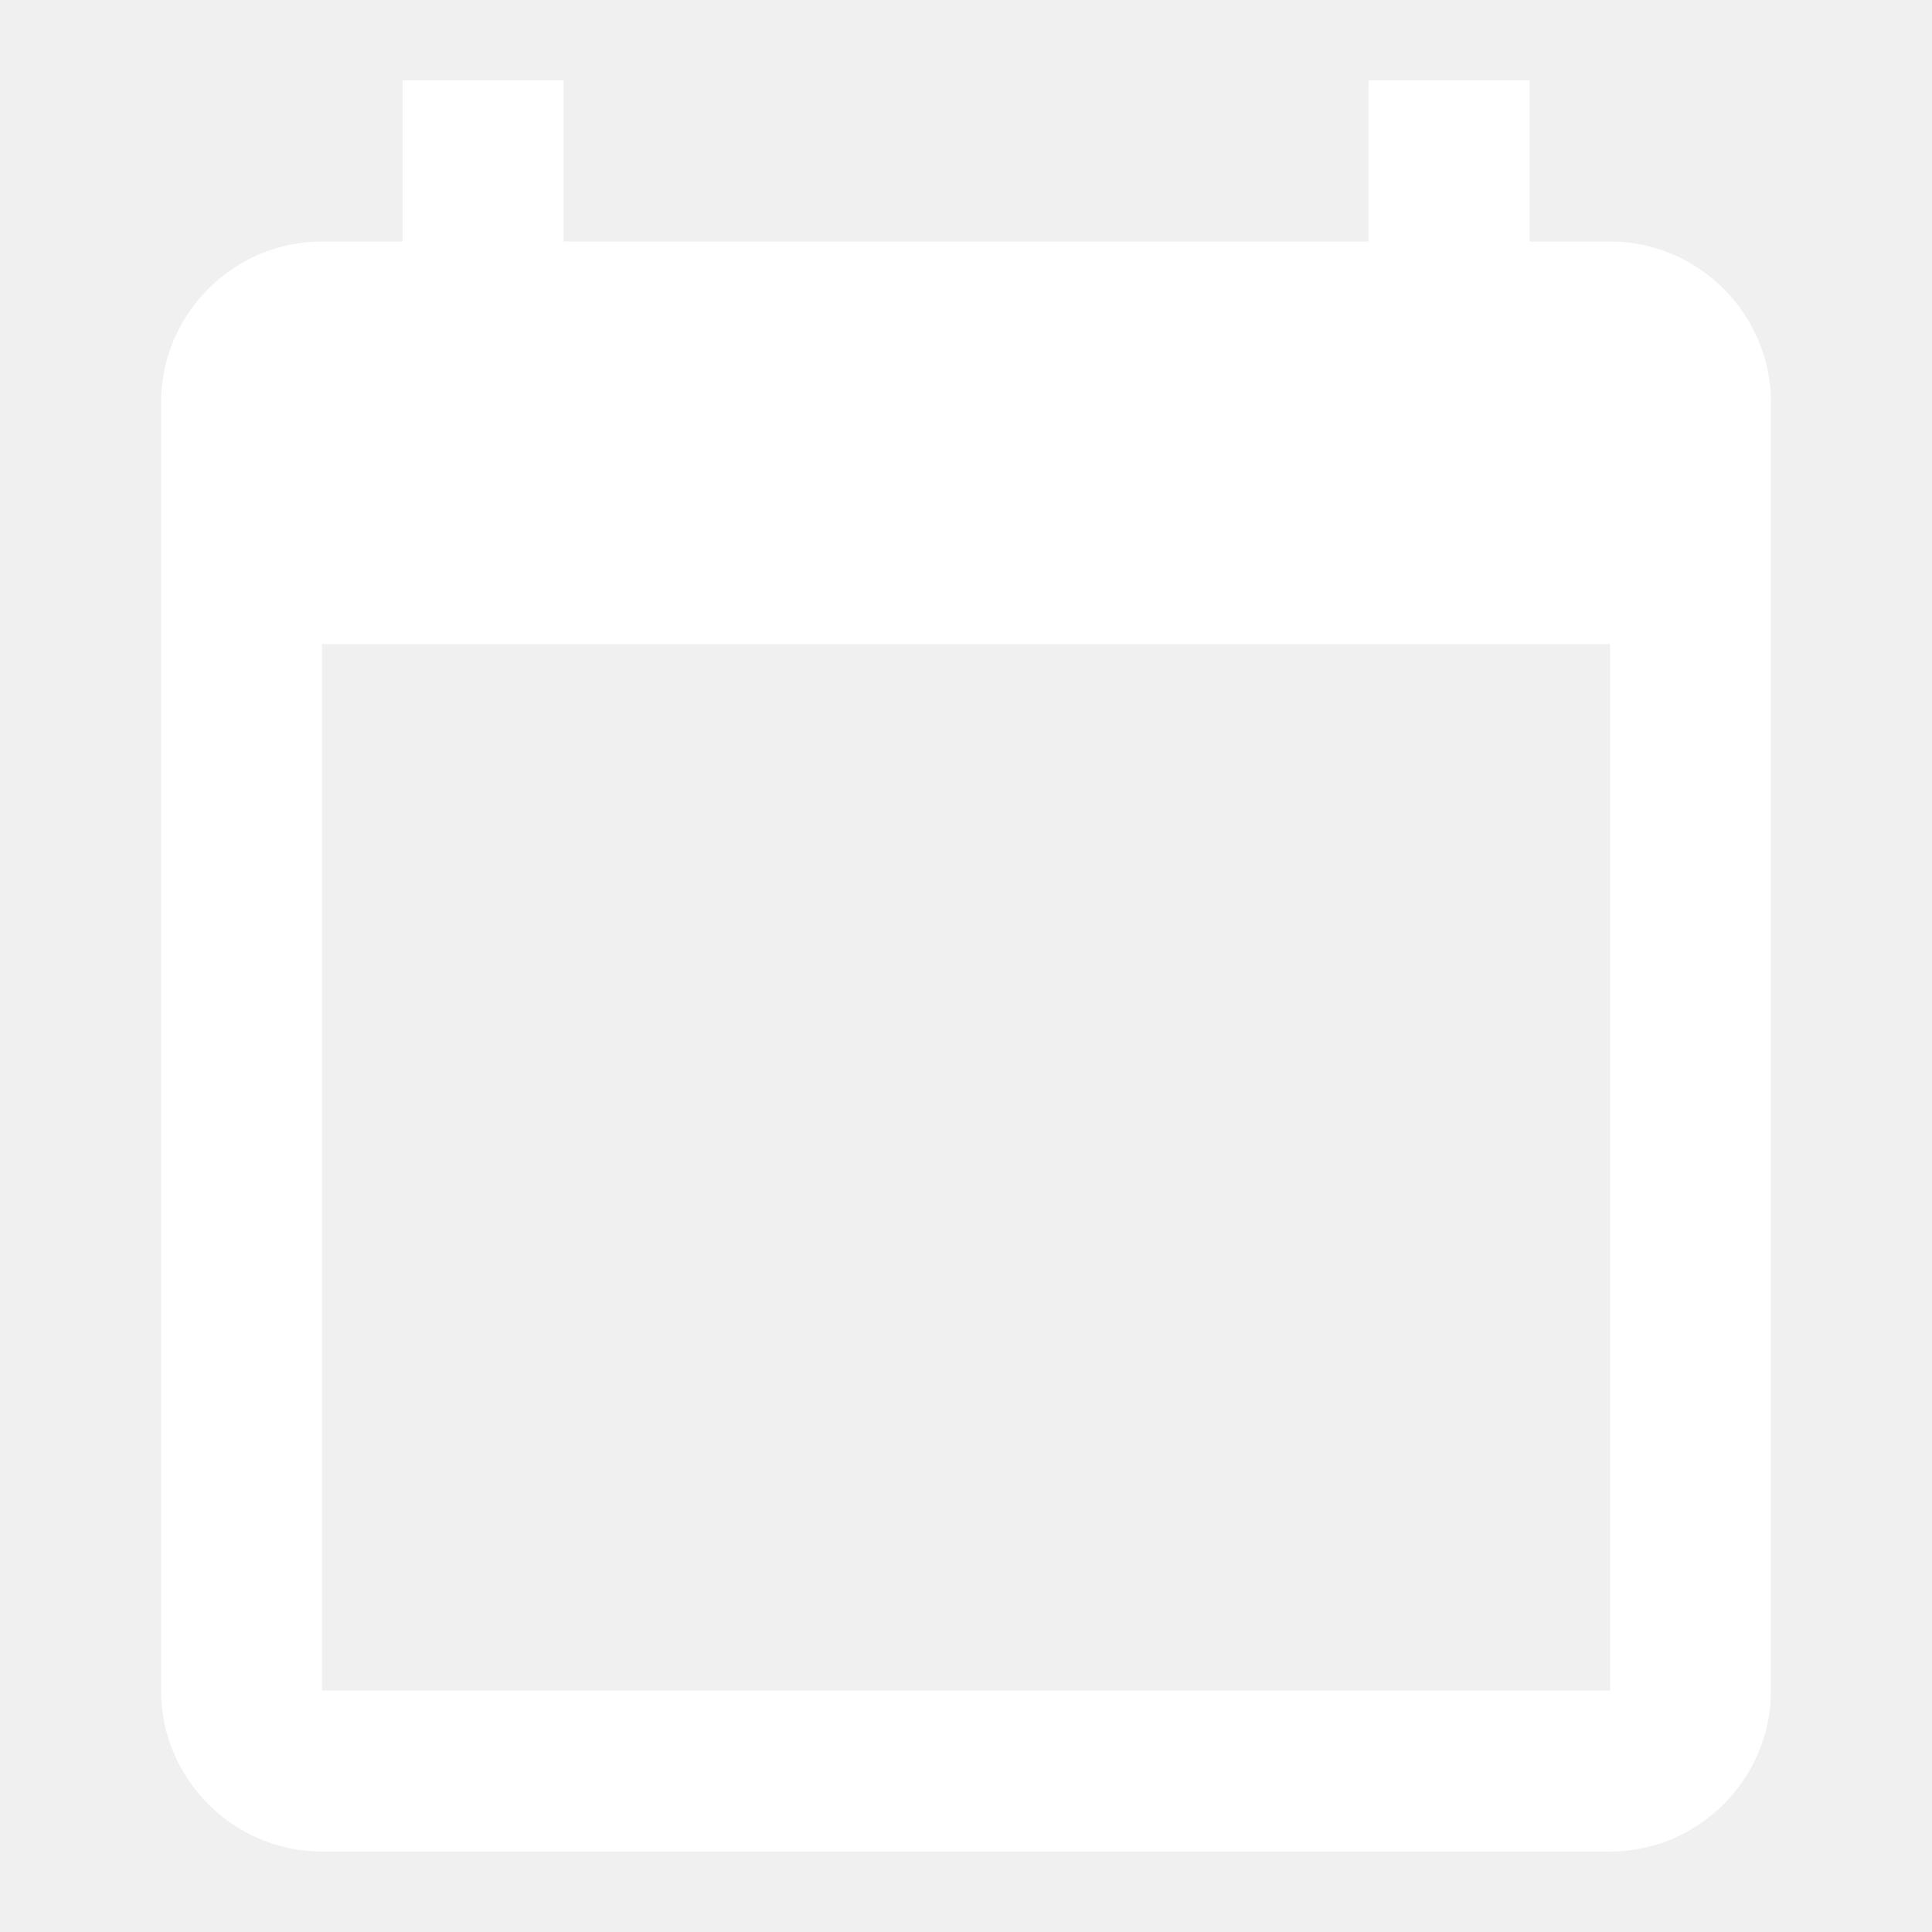
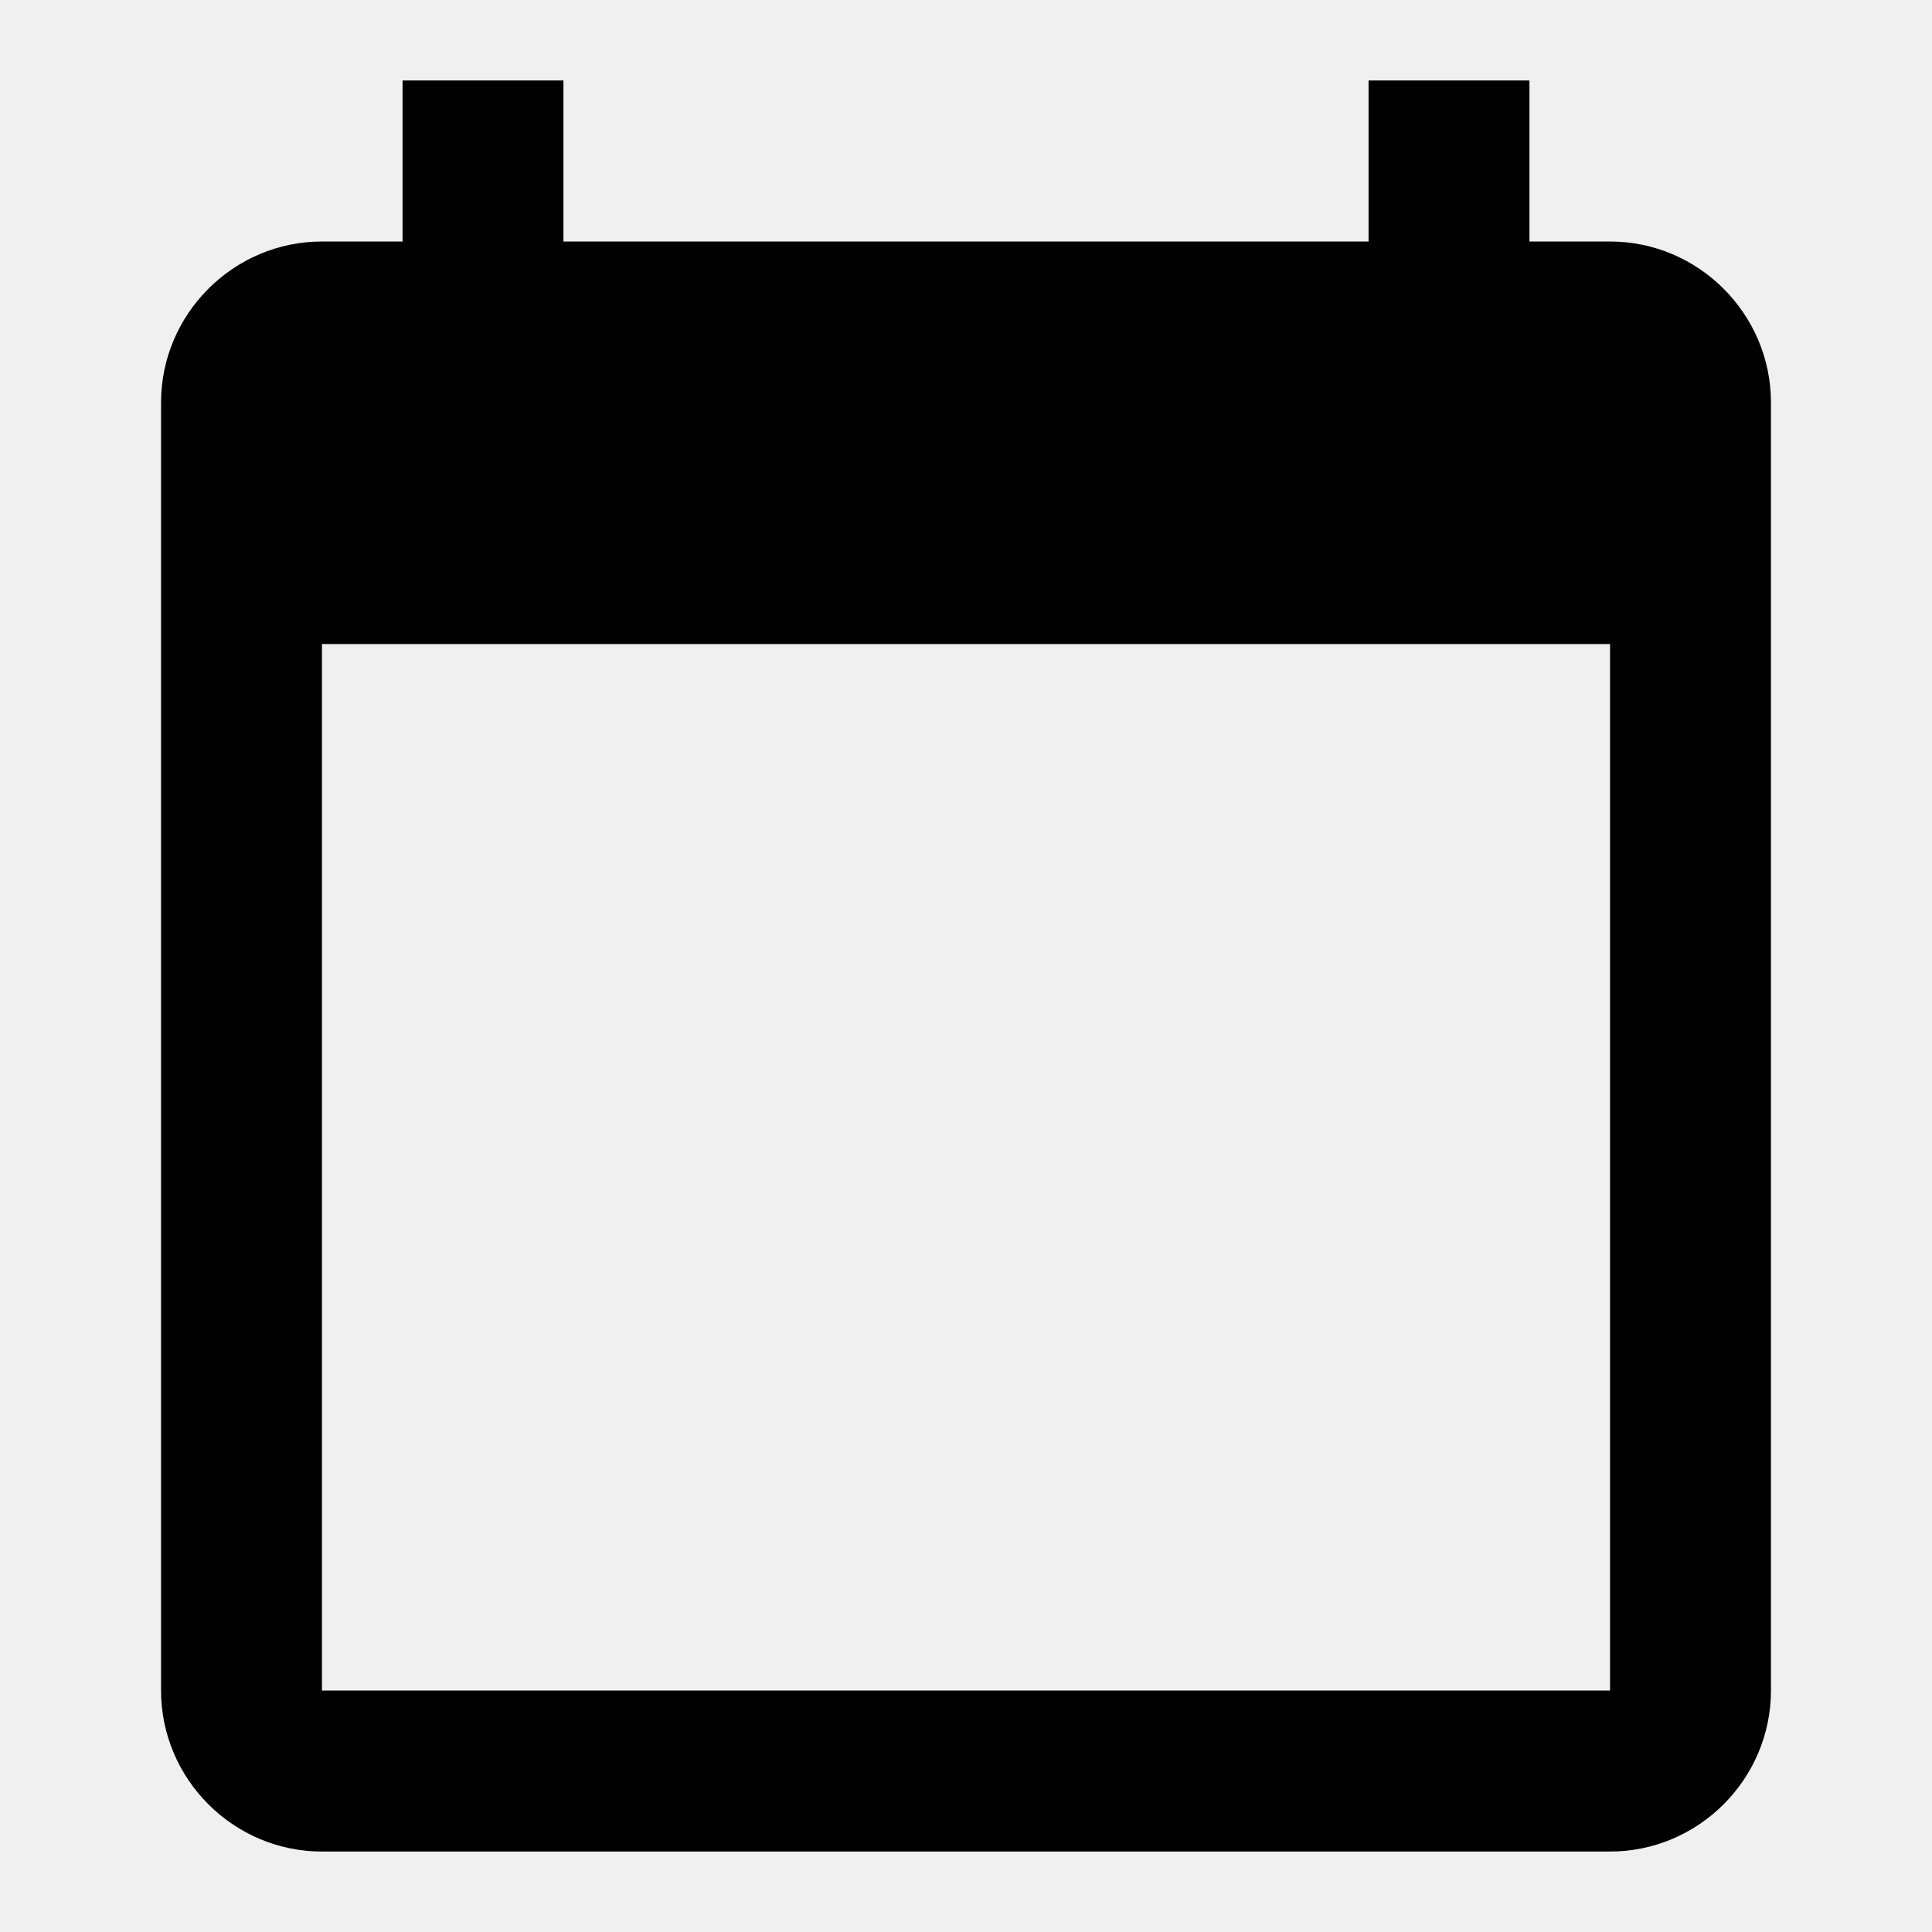
- <svg xmlns="http://www.w3.org/2000/svg" width="14" height="14" viewBox="0 0 14 14" fill="none">
-   <path d="M11.667 1.75H11.083V0.583H9.917V1.75H4.083V0.583H2.917V1.75H2.333C1.692 1.75 1.167 2.275 1.167 2.917V12.25C1.167 12.892 1.692 13.417 2.333 13.417H11.667C12.308 13.417 12.833 12.892 12.833 12.25V2.917C12.833 2.275 12.308 1.75 11.667 1.75ZM11.667 12.25H2.333V4.667H11.667V12.25Z" fill="white" />
+ <svg xmlns="http://www.w3.org/2000/svg" width="14" height="14" viewBox="0 0 14 14" fill="currentColor">
+   <path d="M11.667 1.75H11.083V0.583H9.917V1.75H4.083V0.583H2.917V1.75H2.333C1.692 1.75 1.167 2.275 1.167 2.917V12.25C1.167 12.892 1.692 13.417 2.333 13.417H11.667C12.308 13.417 12.833 12.892 12.833 12.25V2.917C12.833 2.275 12.308 1.75 11.667 1.75ZM11.667 12.25H2.333V4.667H11.667V12.25Z" fill="currentColor" />
</svg>
